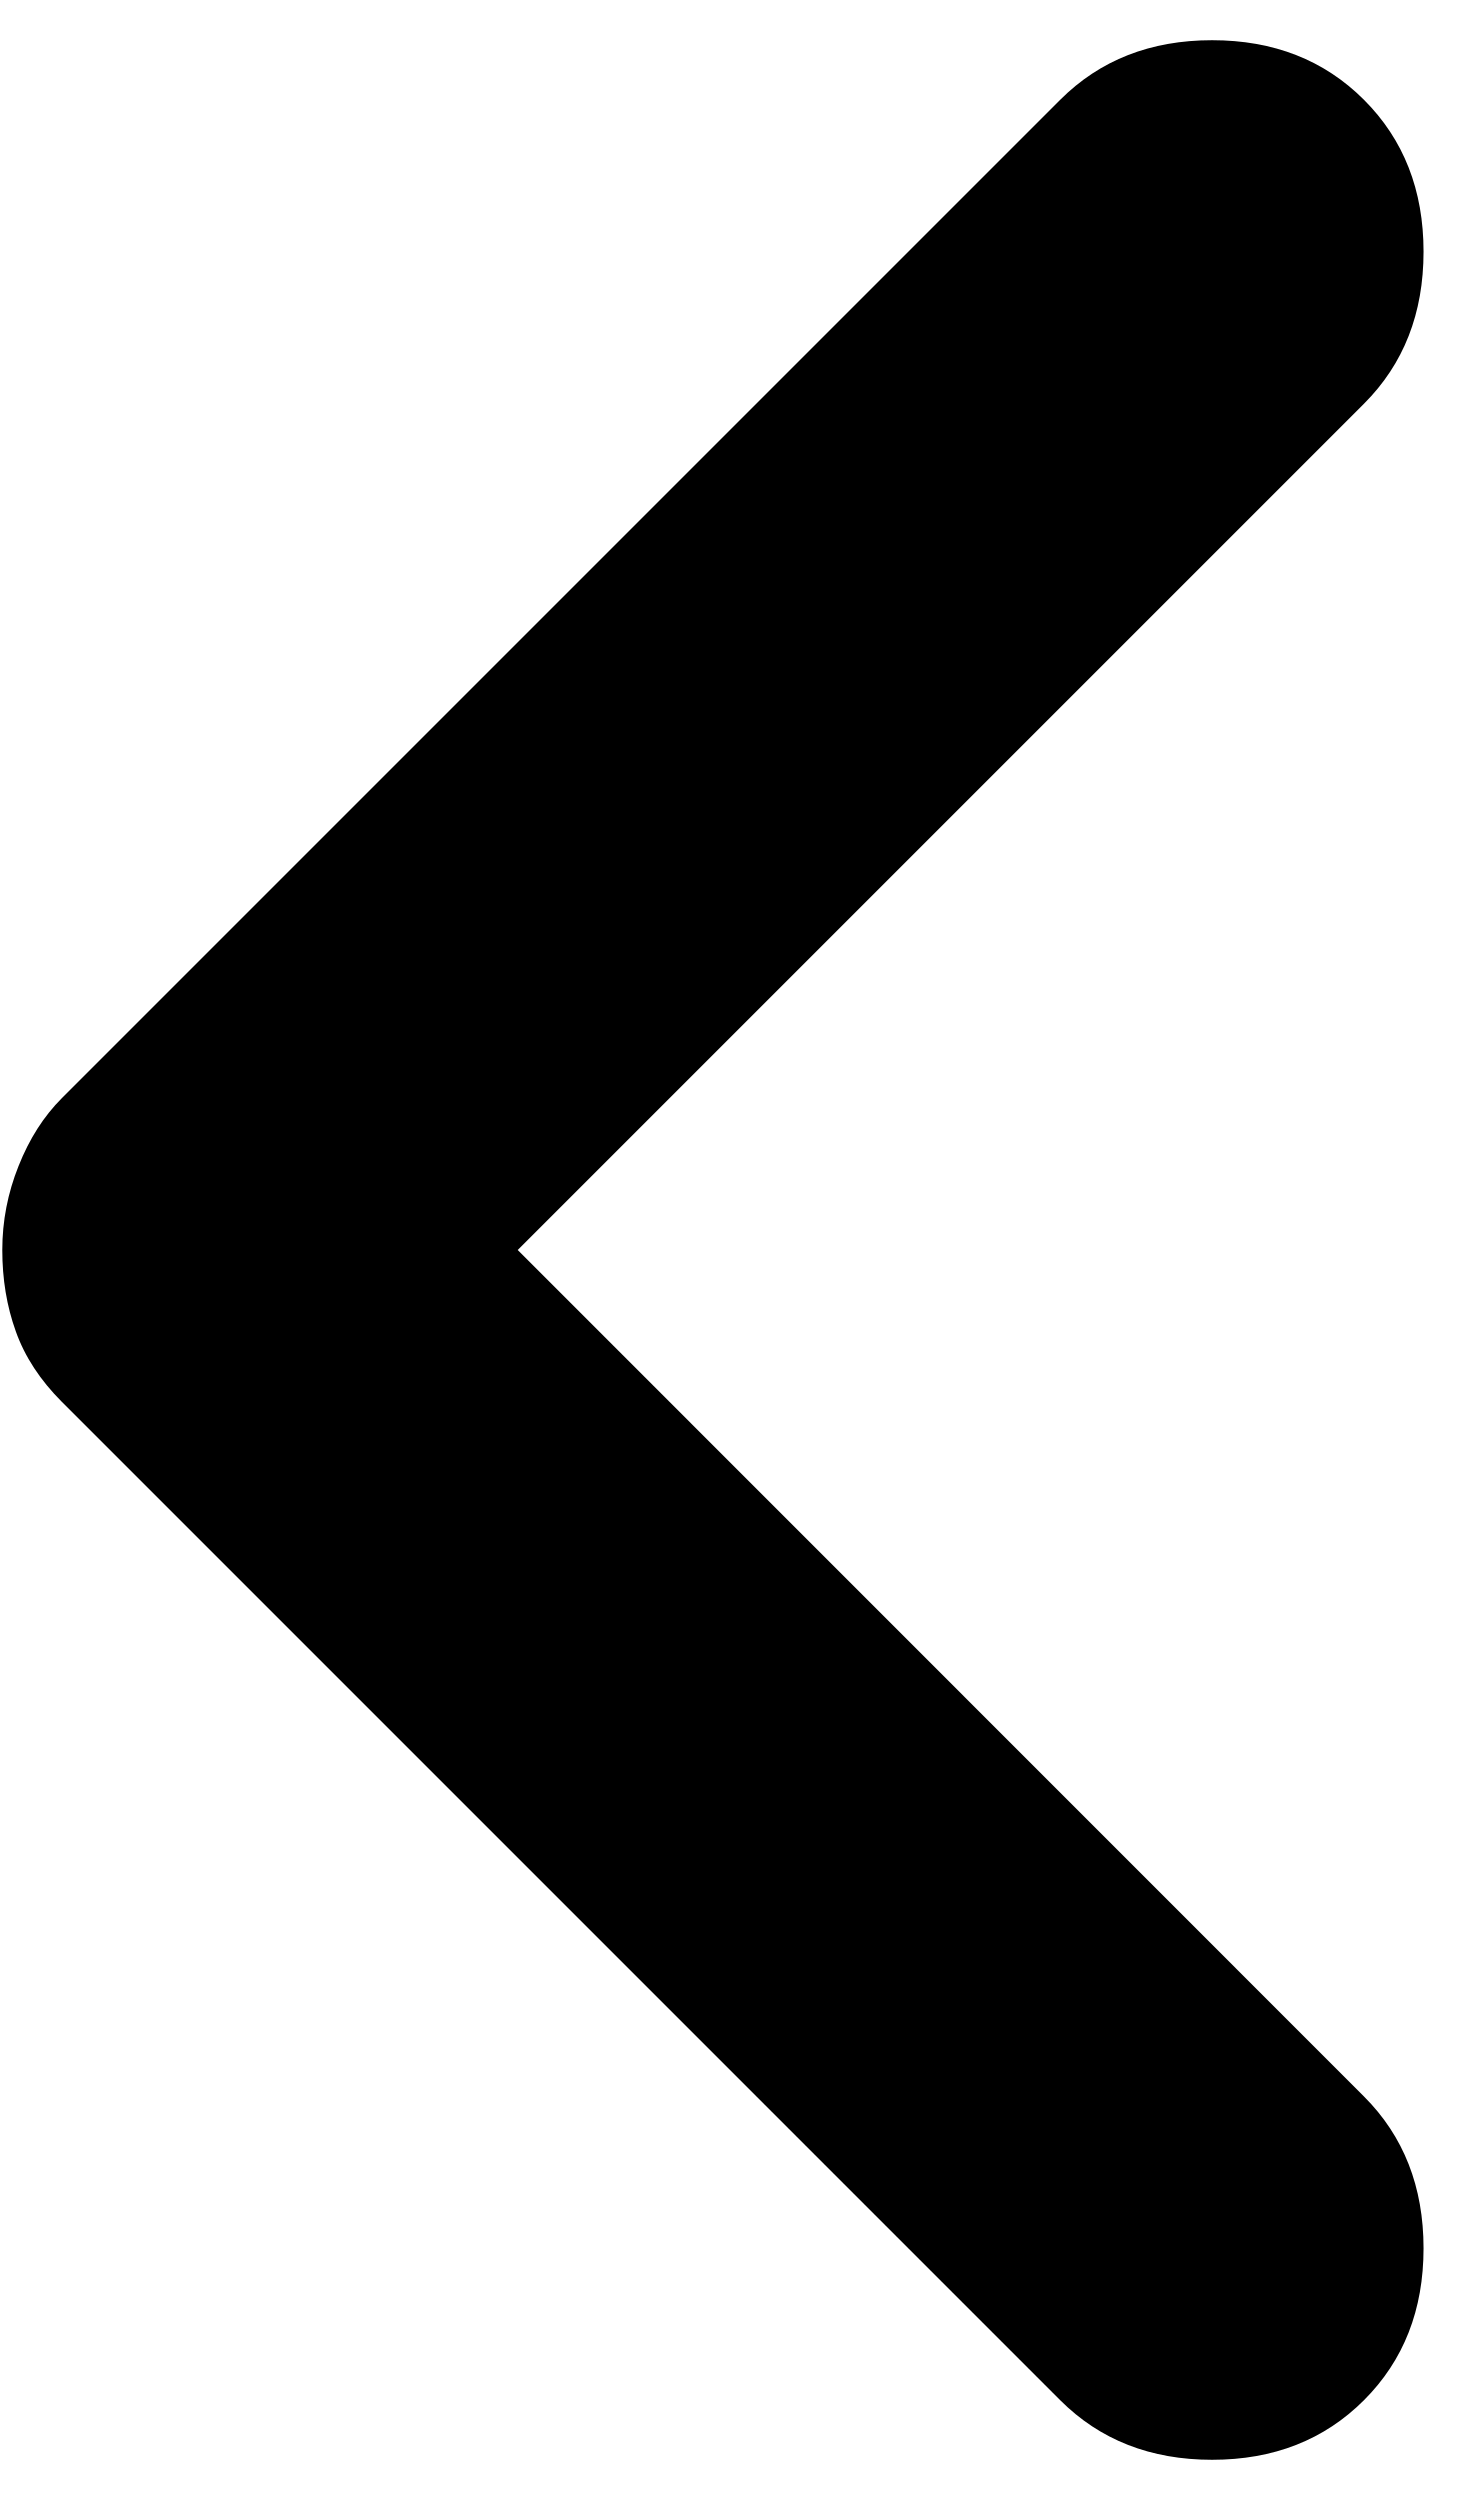
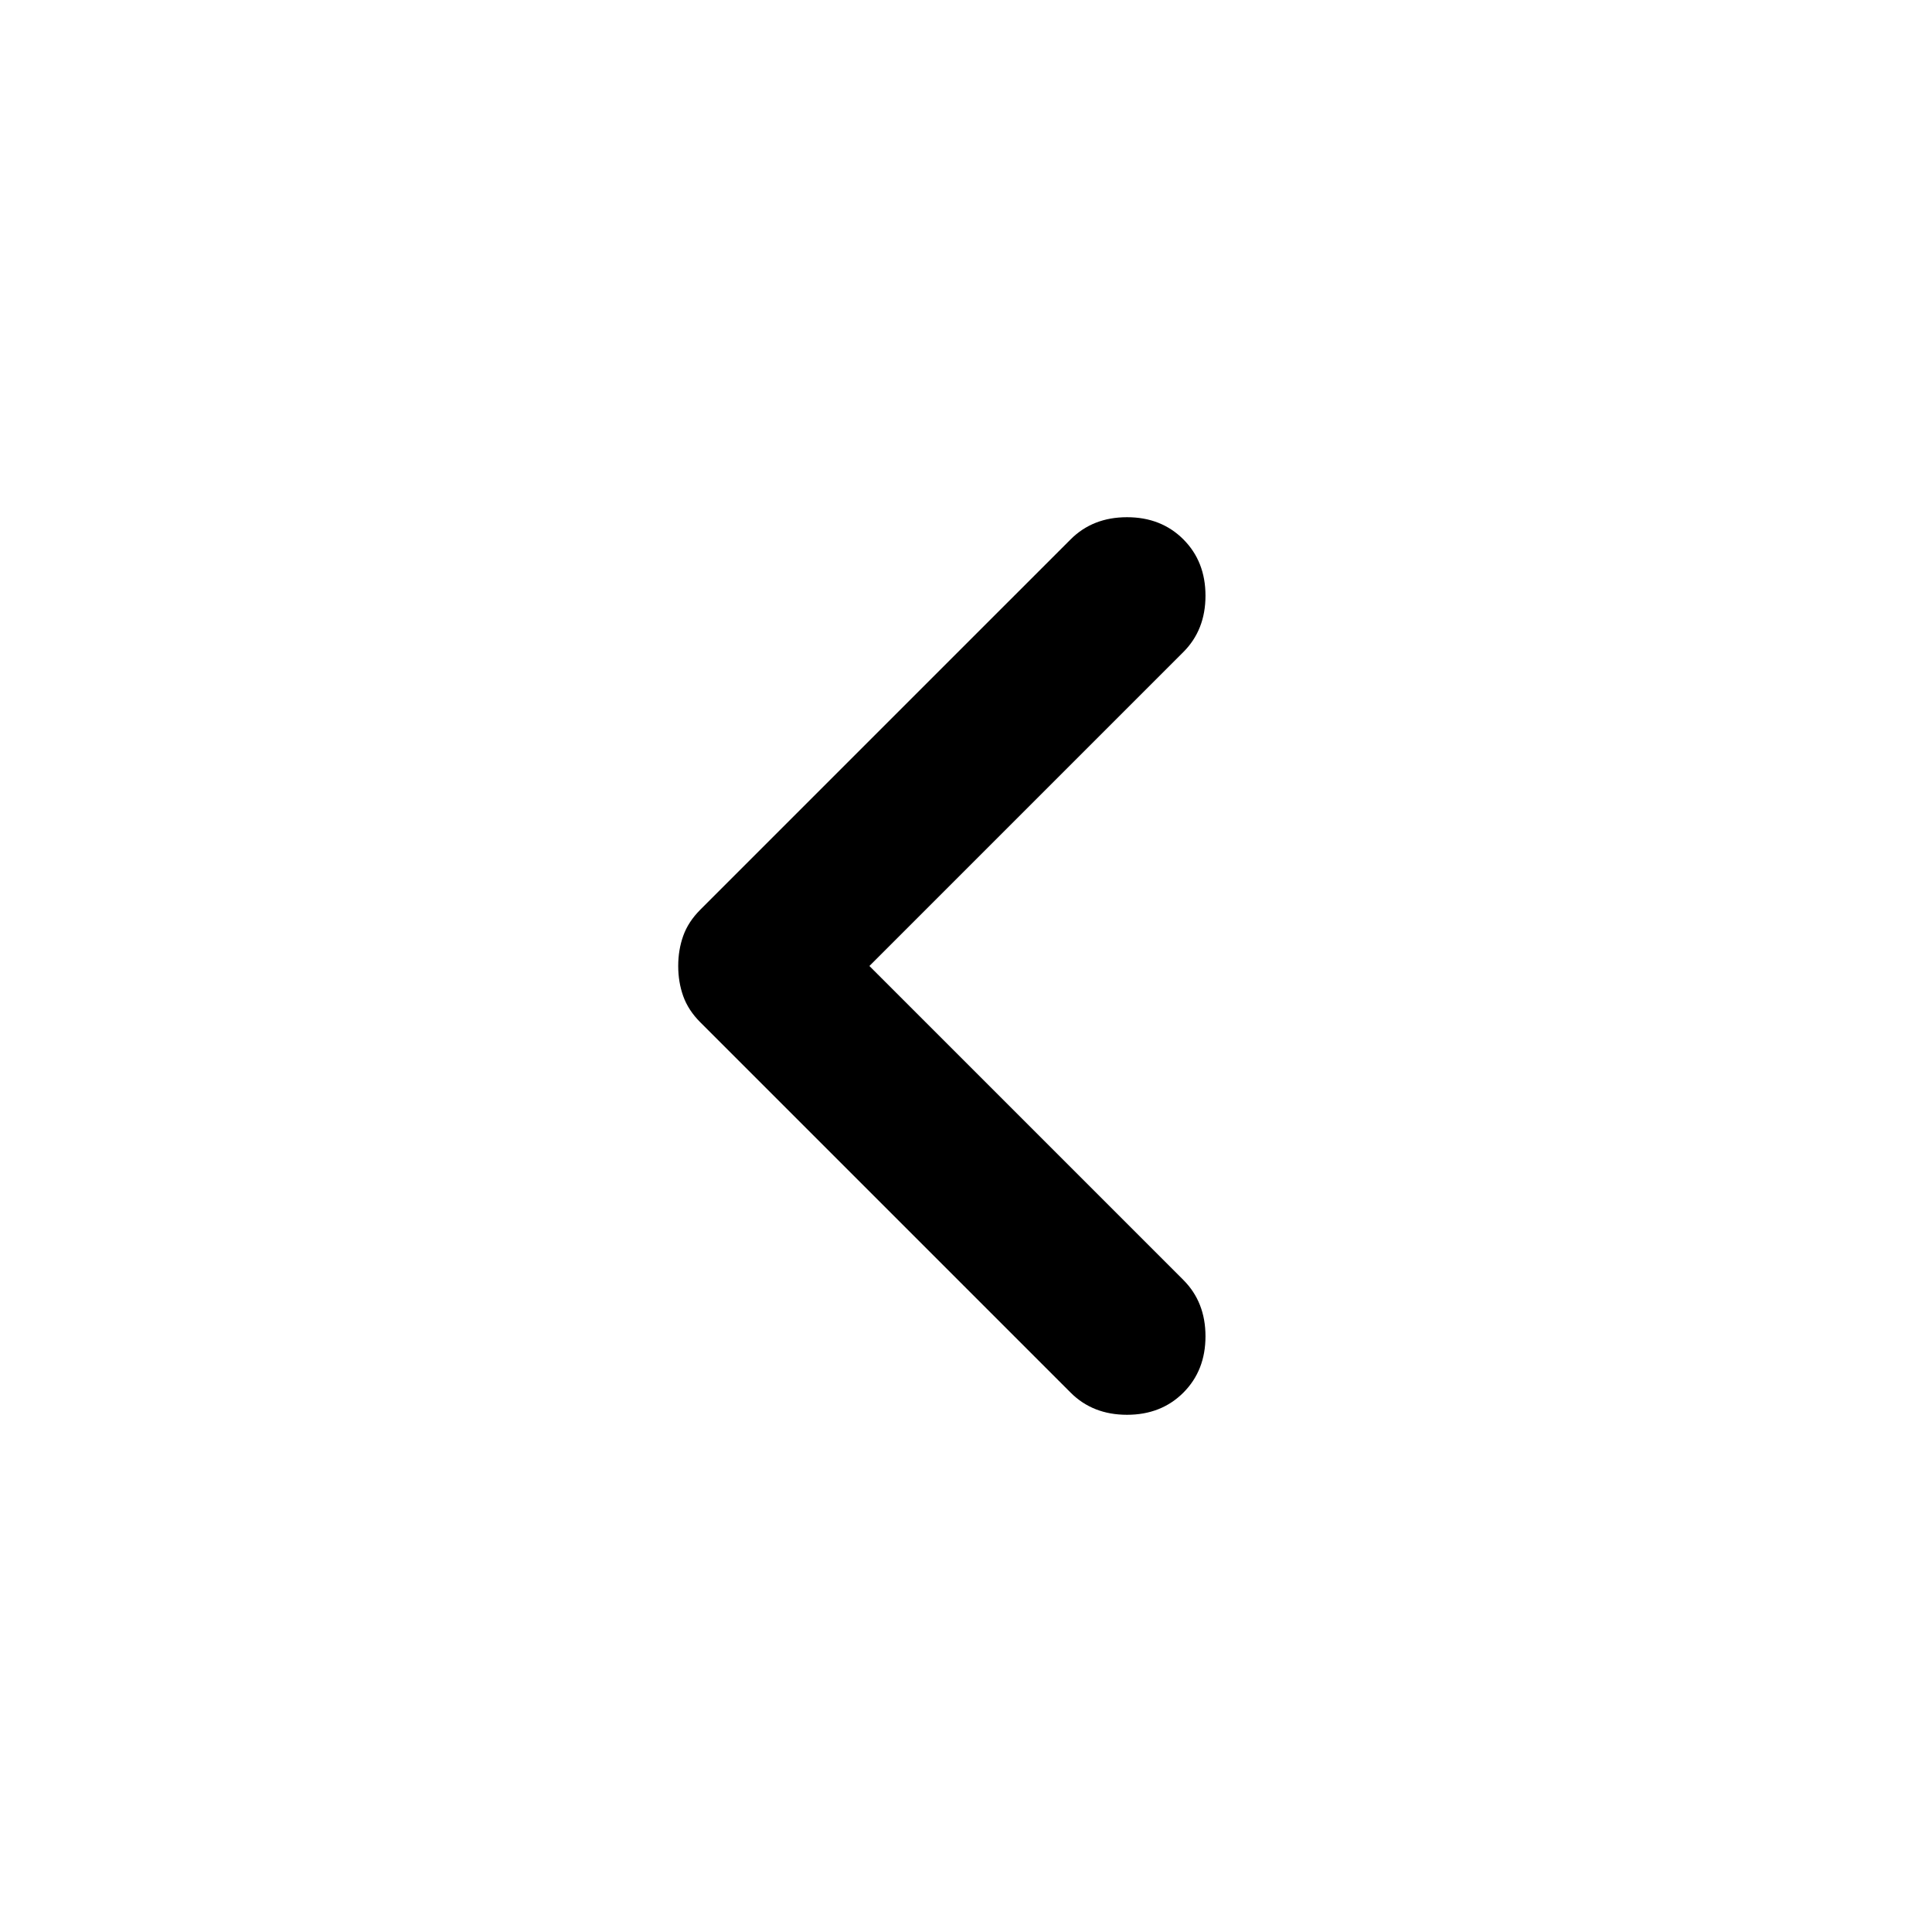
- <svg xmlns="http://www.w3.org/2000/svg" width="7" height="12" viewBox="0 0 7 12" fill="none">
-   <path d="M0.011 6C0.011 5.861 0.037 5.727 0.089 5.597C0.141 5.466 0.21 5.358 0.297 5.271L5.089 0.479C5.28 0.288 5.523 0.193 5.818 0.193C6.113 0.193 6.356 0.288 6.547 0.479C6.738 0.67 6.833 0.913 6.833 1.208C6.833 1.504 6.738 1.747 6.547 1.938L2.485 6L6.547 10.063C6.738 10.254 6.833 10.497 6.833 10.792C6.833 11.087 6.738 11.33 6.547 11.521C6.356 11.712 6.113 11.807 5.818 11.807C5.523 11.807 5.28 11.712 5.089 11.521L0.297 6.729C0.193 6.625 0.119 6.512 0.076 6.391C0.032 6.269 0.011 6.139 0.011 6Z" fill="black" />
+ <svg xmlns="http://www.w3.org/2000/svg" height="24" viewBox="0 -960 960 960" width="24">
+   <path d="m432-480 156 156q11 11 11 28t-11 28q-11 11-28 11t-28-11L348-452q-6-6-8.5-13t-2.5-15q0-8 2.5-15t8.5-13l184-184q11-11 28-11t28 11q11 11 11 28t-11 28L432-480Z" />
</svg>
